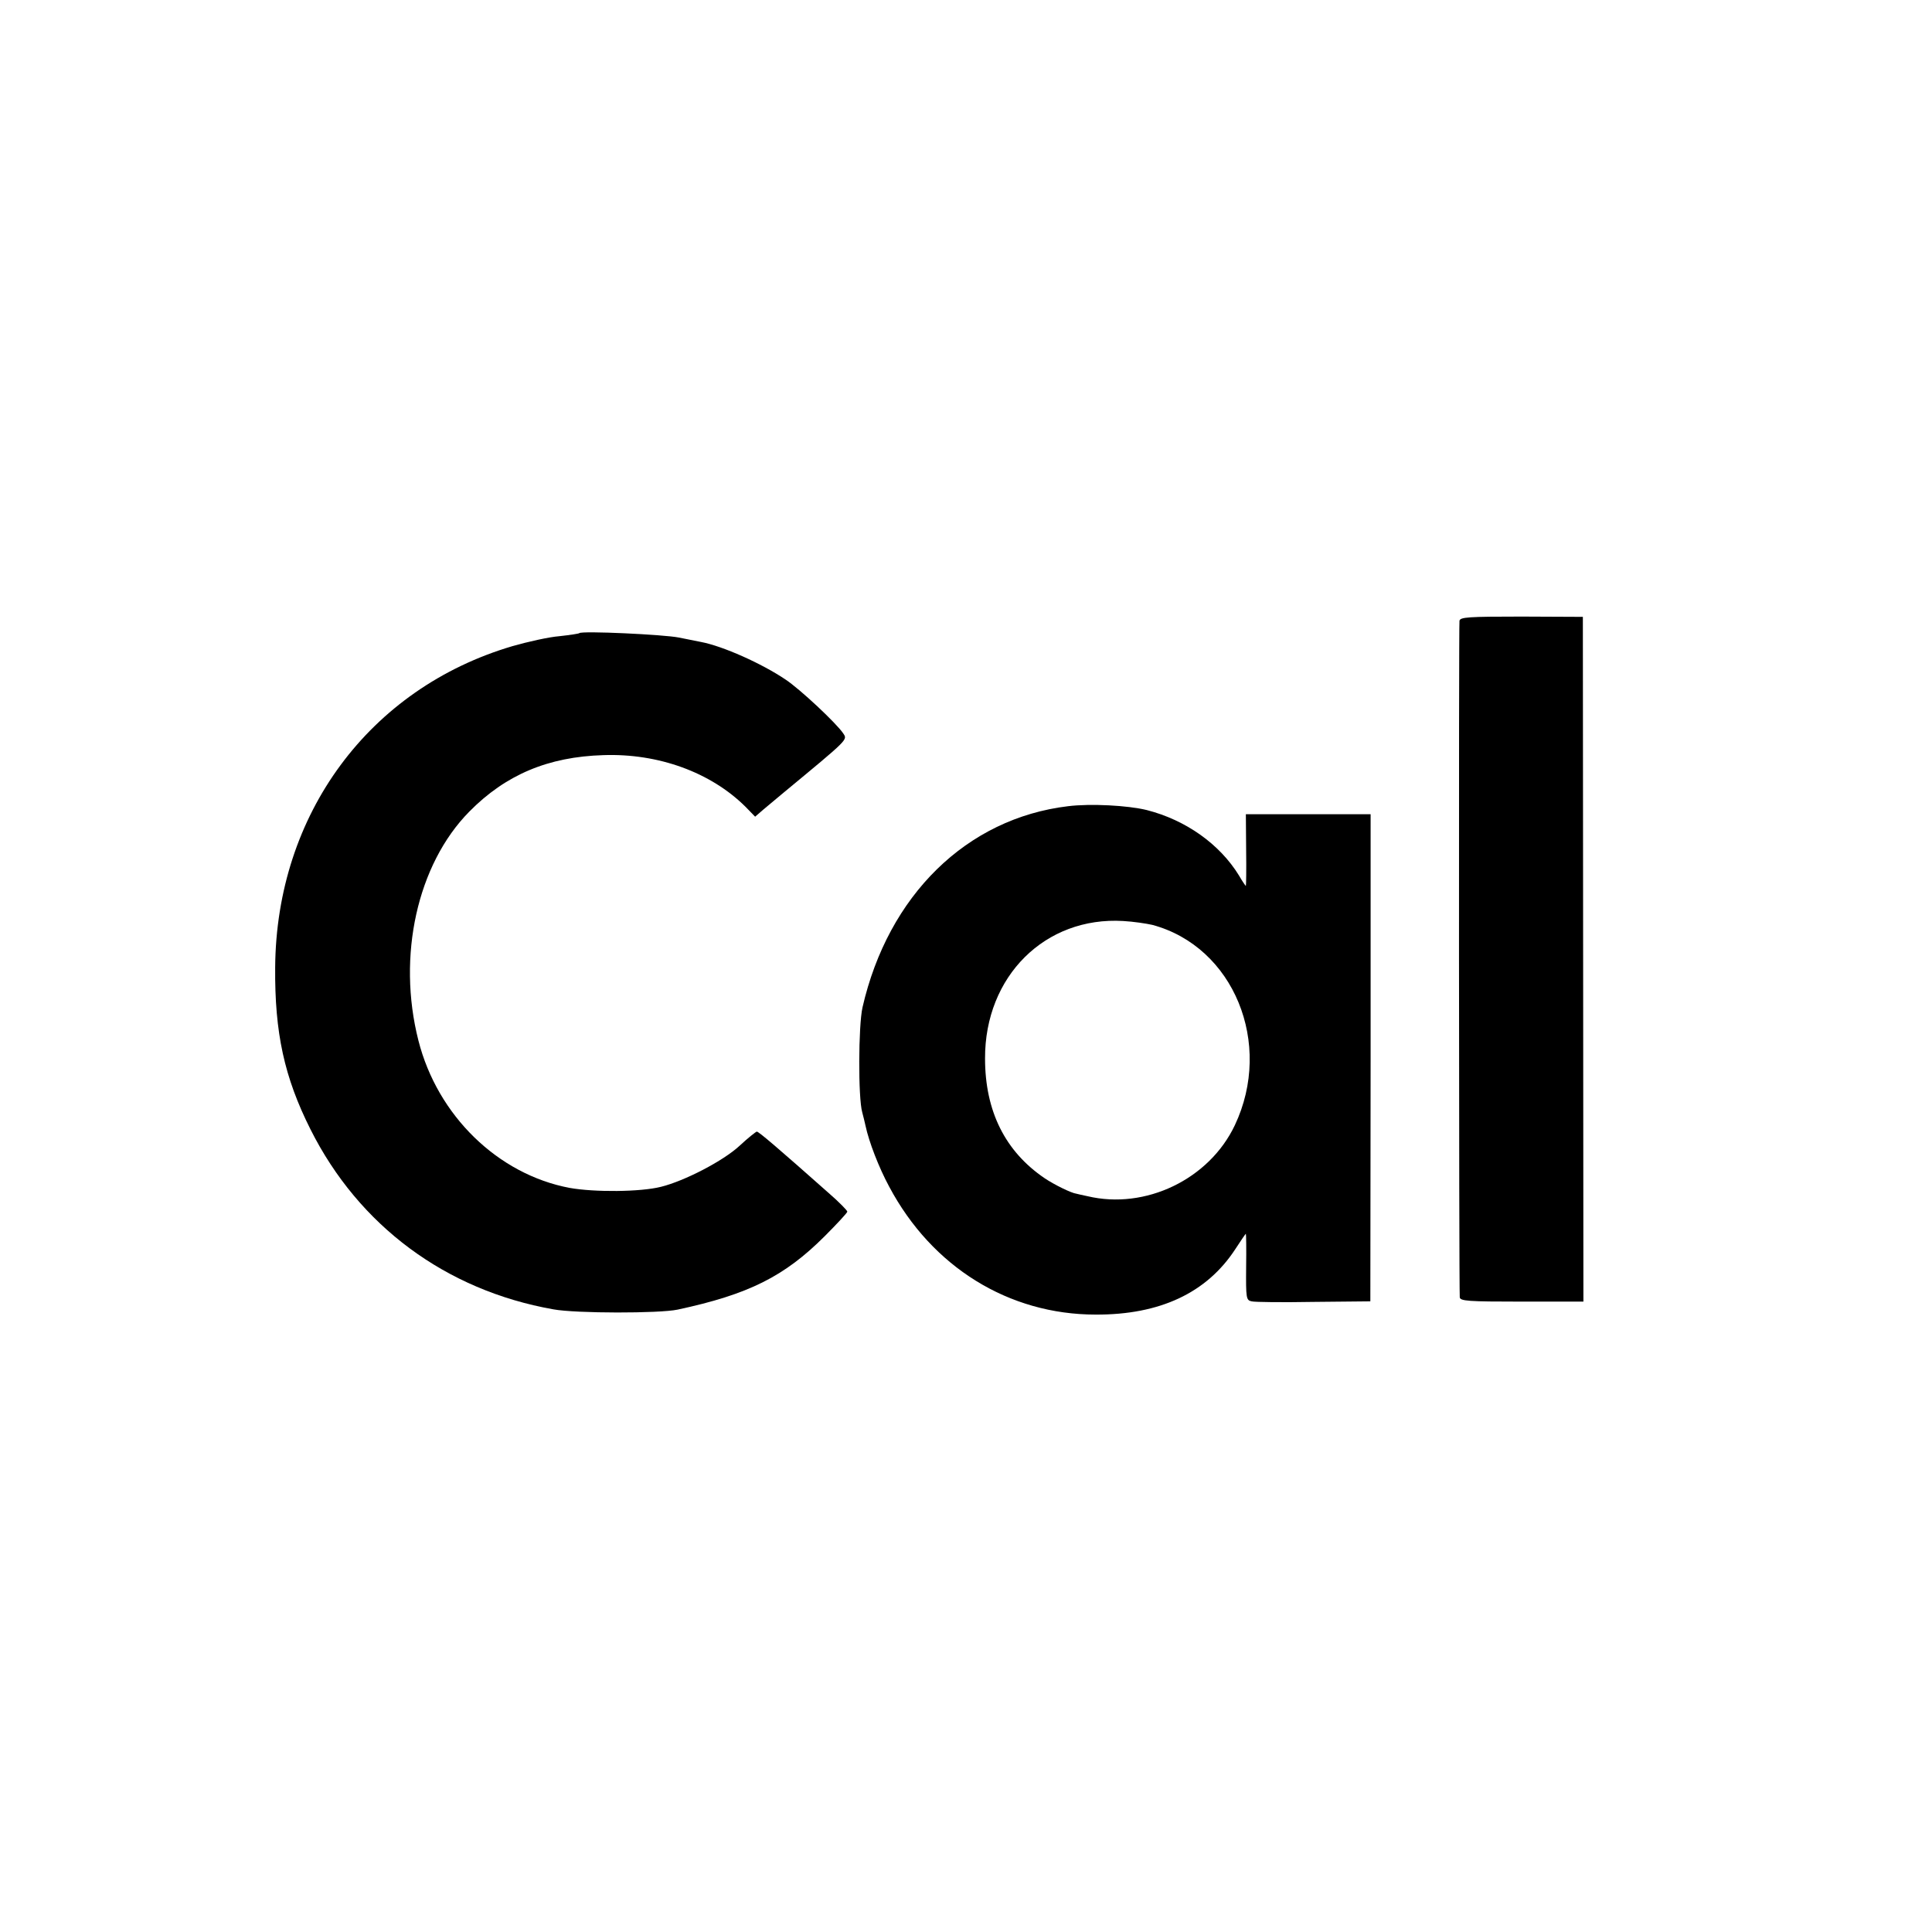
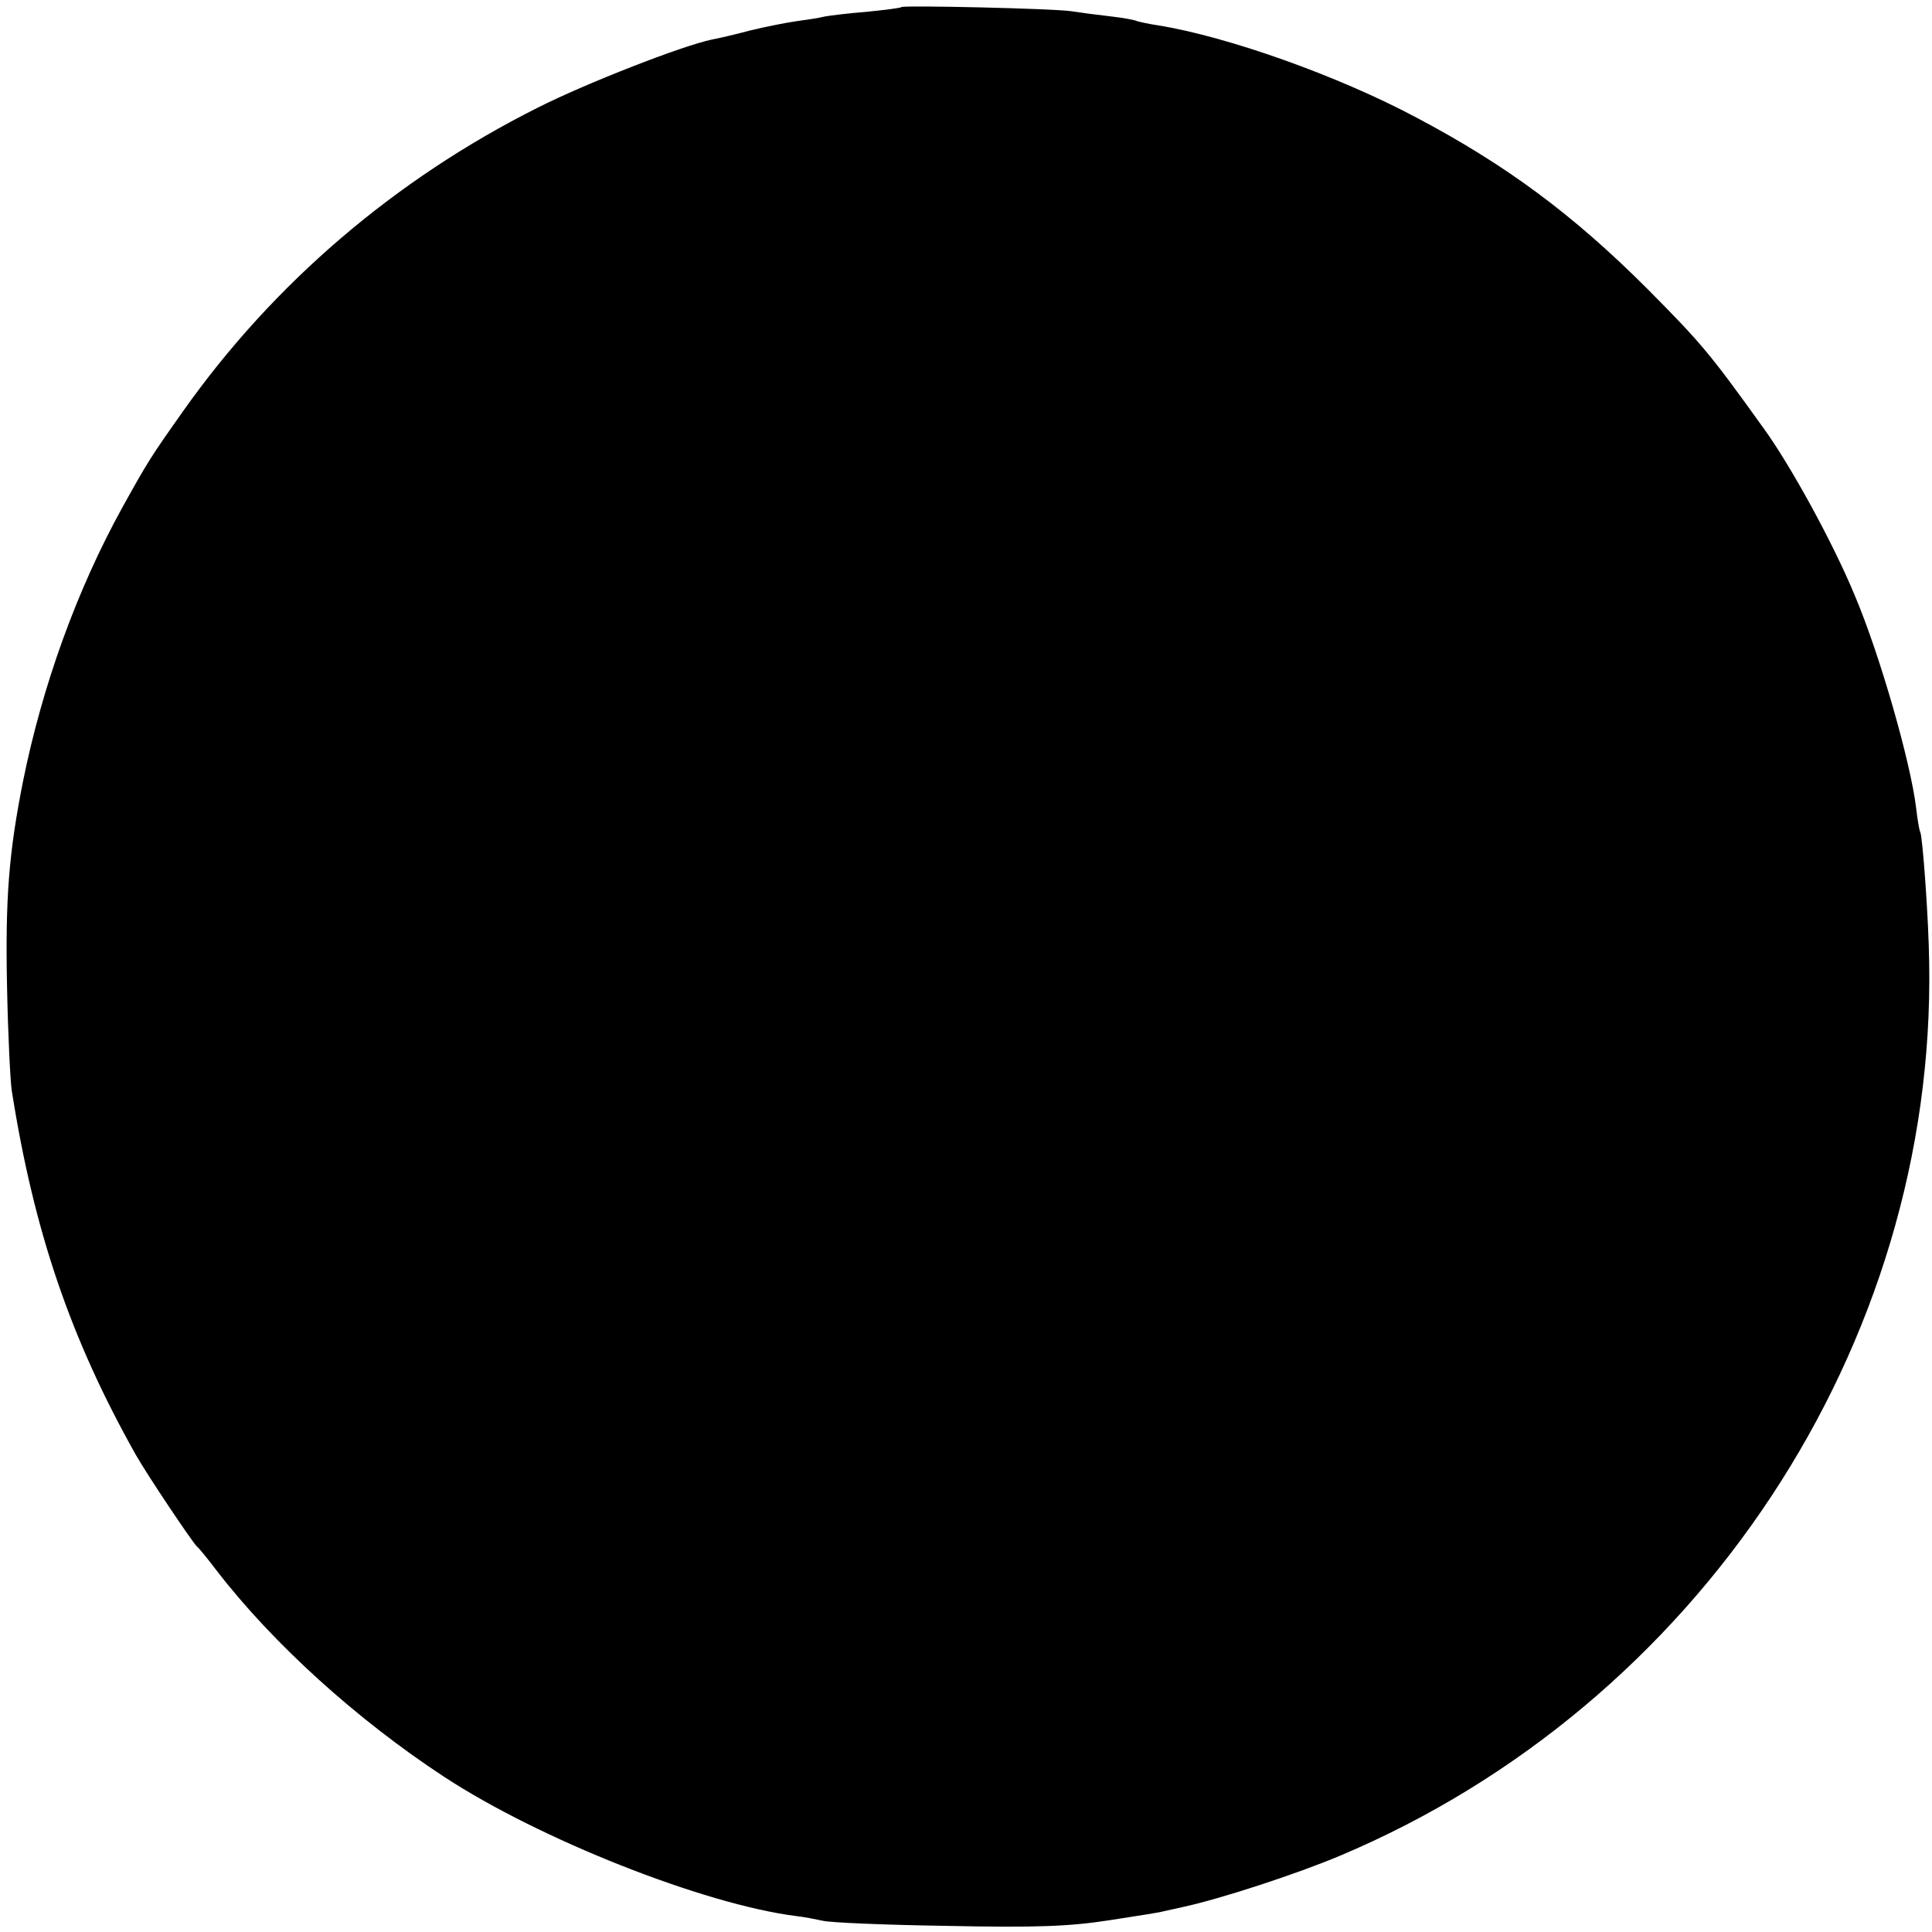
- <svg xmlns="http://www.w3.org/2000/svg" version="1.0" width="700pt" height="700pt" viewBox="0 0 700 700" preserveAspectRatio="xMidYMid meet">
-   <g transform="translate(0,700) scale(0.1,-0.1)" fill="#000000" stroke="none">
-     <path d="M5288 4751 c-3 -14 -2 -2406 1 -2451 1 -14 30 -16 224 -16 l224 0 -1 1241 -1 1240 -222 1 c-193 0 -222 -2 -225 -15z" />
-     <path d="M2099 4706 c-2 -2 -35 -7 -72 -11 -38 -3 -114 -20 -170 -36 -519 -153 -856 -609 -860 -1164 -2 -237 33 -398 128 -587 175 -349 490 -583 880 -652 81 -15 385 -15 450 -1 257 55 387 120 533 266 45 45 82 85 82 89 0 4 -30 35 -67 67 -185 164 -254 223 -261 223 -4 -1 -32 -23 -62 -51 -59 -55 -200 -128 -285 -149 -75 -19 -241 -20 -331 -4 -260 49 -479 262 -548 534 -78 306 -4 638 184 829 132 134 286 199 486 205 199 7 389 -62 515 -187 l35 -36 30 26 c16 13 49 41 73 61 238 197 232 191 216 215 -24 36 -156 160 -209 195 -86 58 -227 121 -306 136 -14 3 -50 10 -80 16 -54 11 -352 25 -361 16z" />
-     <path d="M3870 4079 c-368 -44 -652 -323 -745 -729 -15 -67 -16 -327 -1 -380 4 -14 9 -36 12 -49 12 -57 48 -151 86 -221 155 -291 433 -463 748 -463 233 -1 402 79 505 236 20 31 38 57 39 57 1 0 2 -54 1 -120 -1 -114 0 -121 20 -125 11 -3 112 -4 225 -2 l205 2 1 883 0 882 -226 0 -226 0 1 -130 c1 -71 0 -130 -1 -130 -1 0 -13 17 -25 38 -70 114 -193 201 -334 237 -69 17 -204 24 -285 14z m305 -430 c295 -79 439 -430 299 -726 -93 -196 -324 -307 -534 -257 -19 4 -37 8 -40 9 -18 2 -81 33 -115 56 -143 97 -216 243 -216 434 -1 298 218 515 501 498 36 -2 83 -9 105 -14z" />
+ <svg xmlns="http://www.w3.org/2000/svg" version="1.0" width="411pt" height="411pt" viewBox="0 0 411 411" preserveAspectRatio="xMidYMid meet">
+   <g transform="translate(0,411) scale(0.1,-0.1)" fill="#000000" stroke="none">
+     <path d="M1918 4095 c-2 -2 -34 -6 -73 -10 -38 -3 -79 -8 -90 -10 -11 -3 -38 -7 -60 -10 -22 -3 -67 -12 -100 -20 -33 -9 -69 -17 -80 -19 -63 -13 -268 -93 -371 -145 -305 -153 -563 -375 -754 -645 -70 -99 -75 -107 -130 -206 -97 -176 -170 -379 -211 -582 -30 -151 -38 -248 -34 -438 2 -102 7 -201 10 -220 47 -299 125 -528 264 -775 25 -44 121 -187 130 -195 4 -3 22 -25 41 -50 120 -156 299 -318 485 -440 203 -133 552 -271 748 -296 18 -2 43 -7 57 -10 14 -4 133 -9 265 -11 191 -4 261 -1 345 12 58 9 110 17 115 19 6 1 26 6 45 10 78 17 240 70 330 108 763 321 1268 1086 1254 1900 -1 91 -14 269 -19 278 -2 3 -6 27 -9 53 -12 97 -77 325 -131 452 -46 111 -137 277 -194 355 -114 159 -132 180 -246 295 -159 159 -301 264 -492 365 -167 89 -401 172 -549 196 -21 3 -42 8 -45 9 -3 2 -28 7 -55 10 -27 3 -65 8 -84 11 -37 6 -357 13 -362 9z" />
  </g>
</svg>
